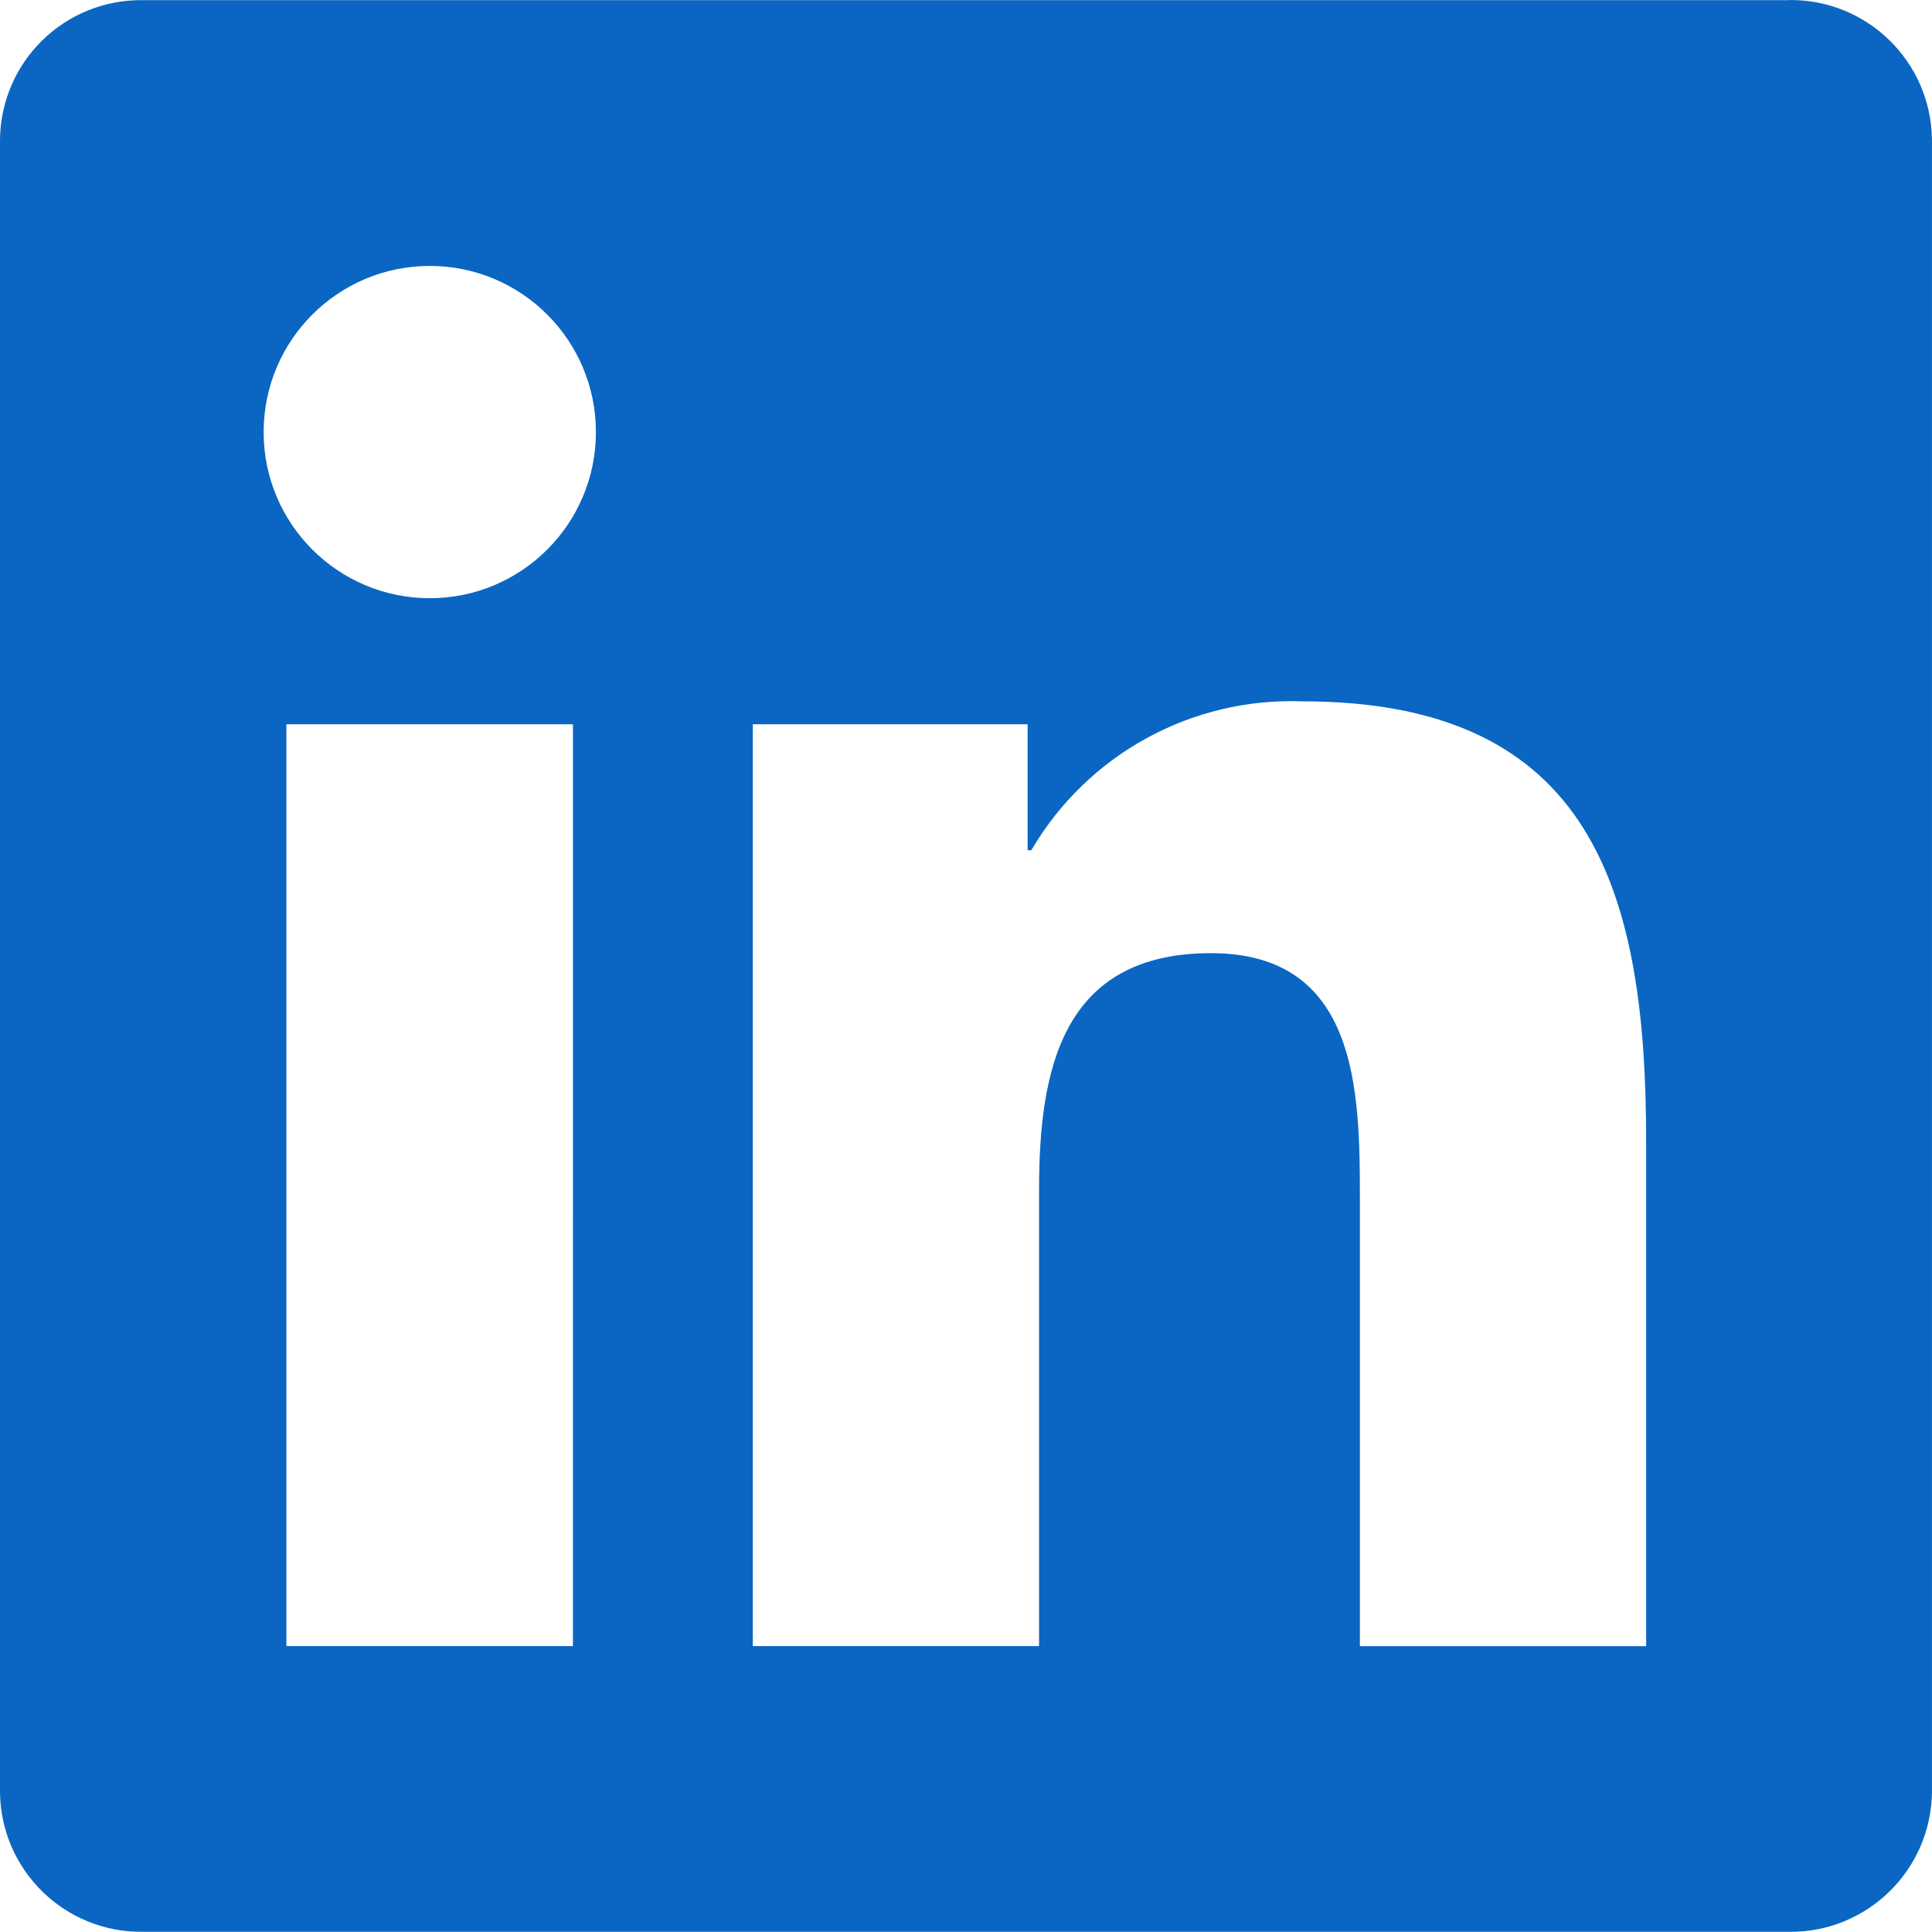
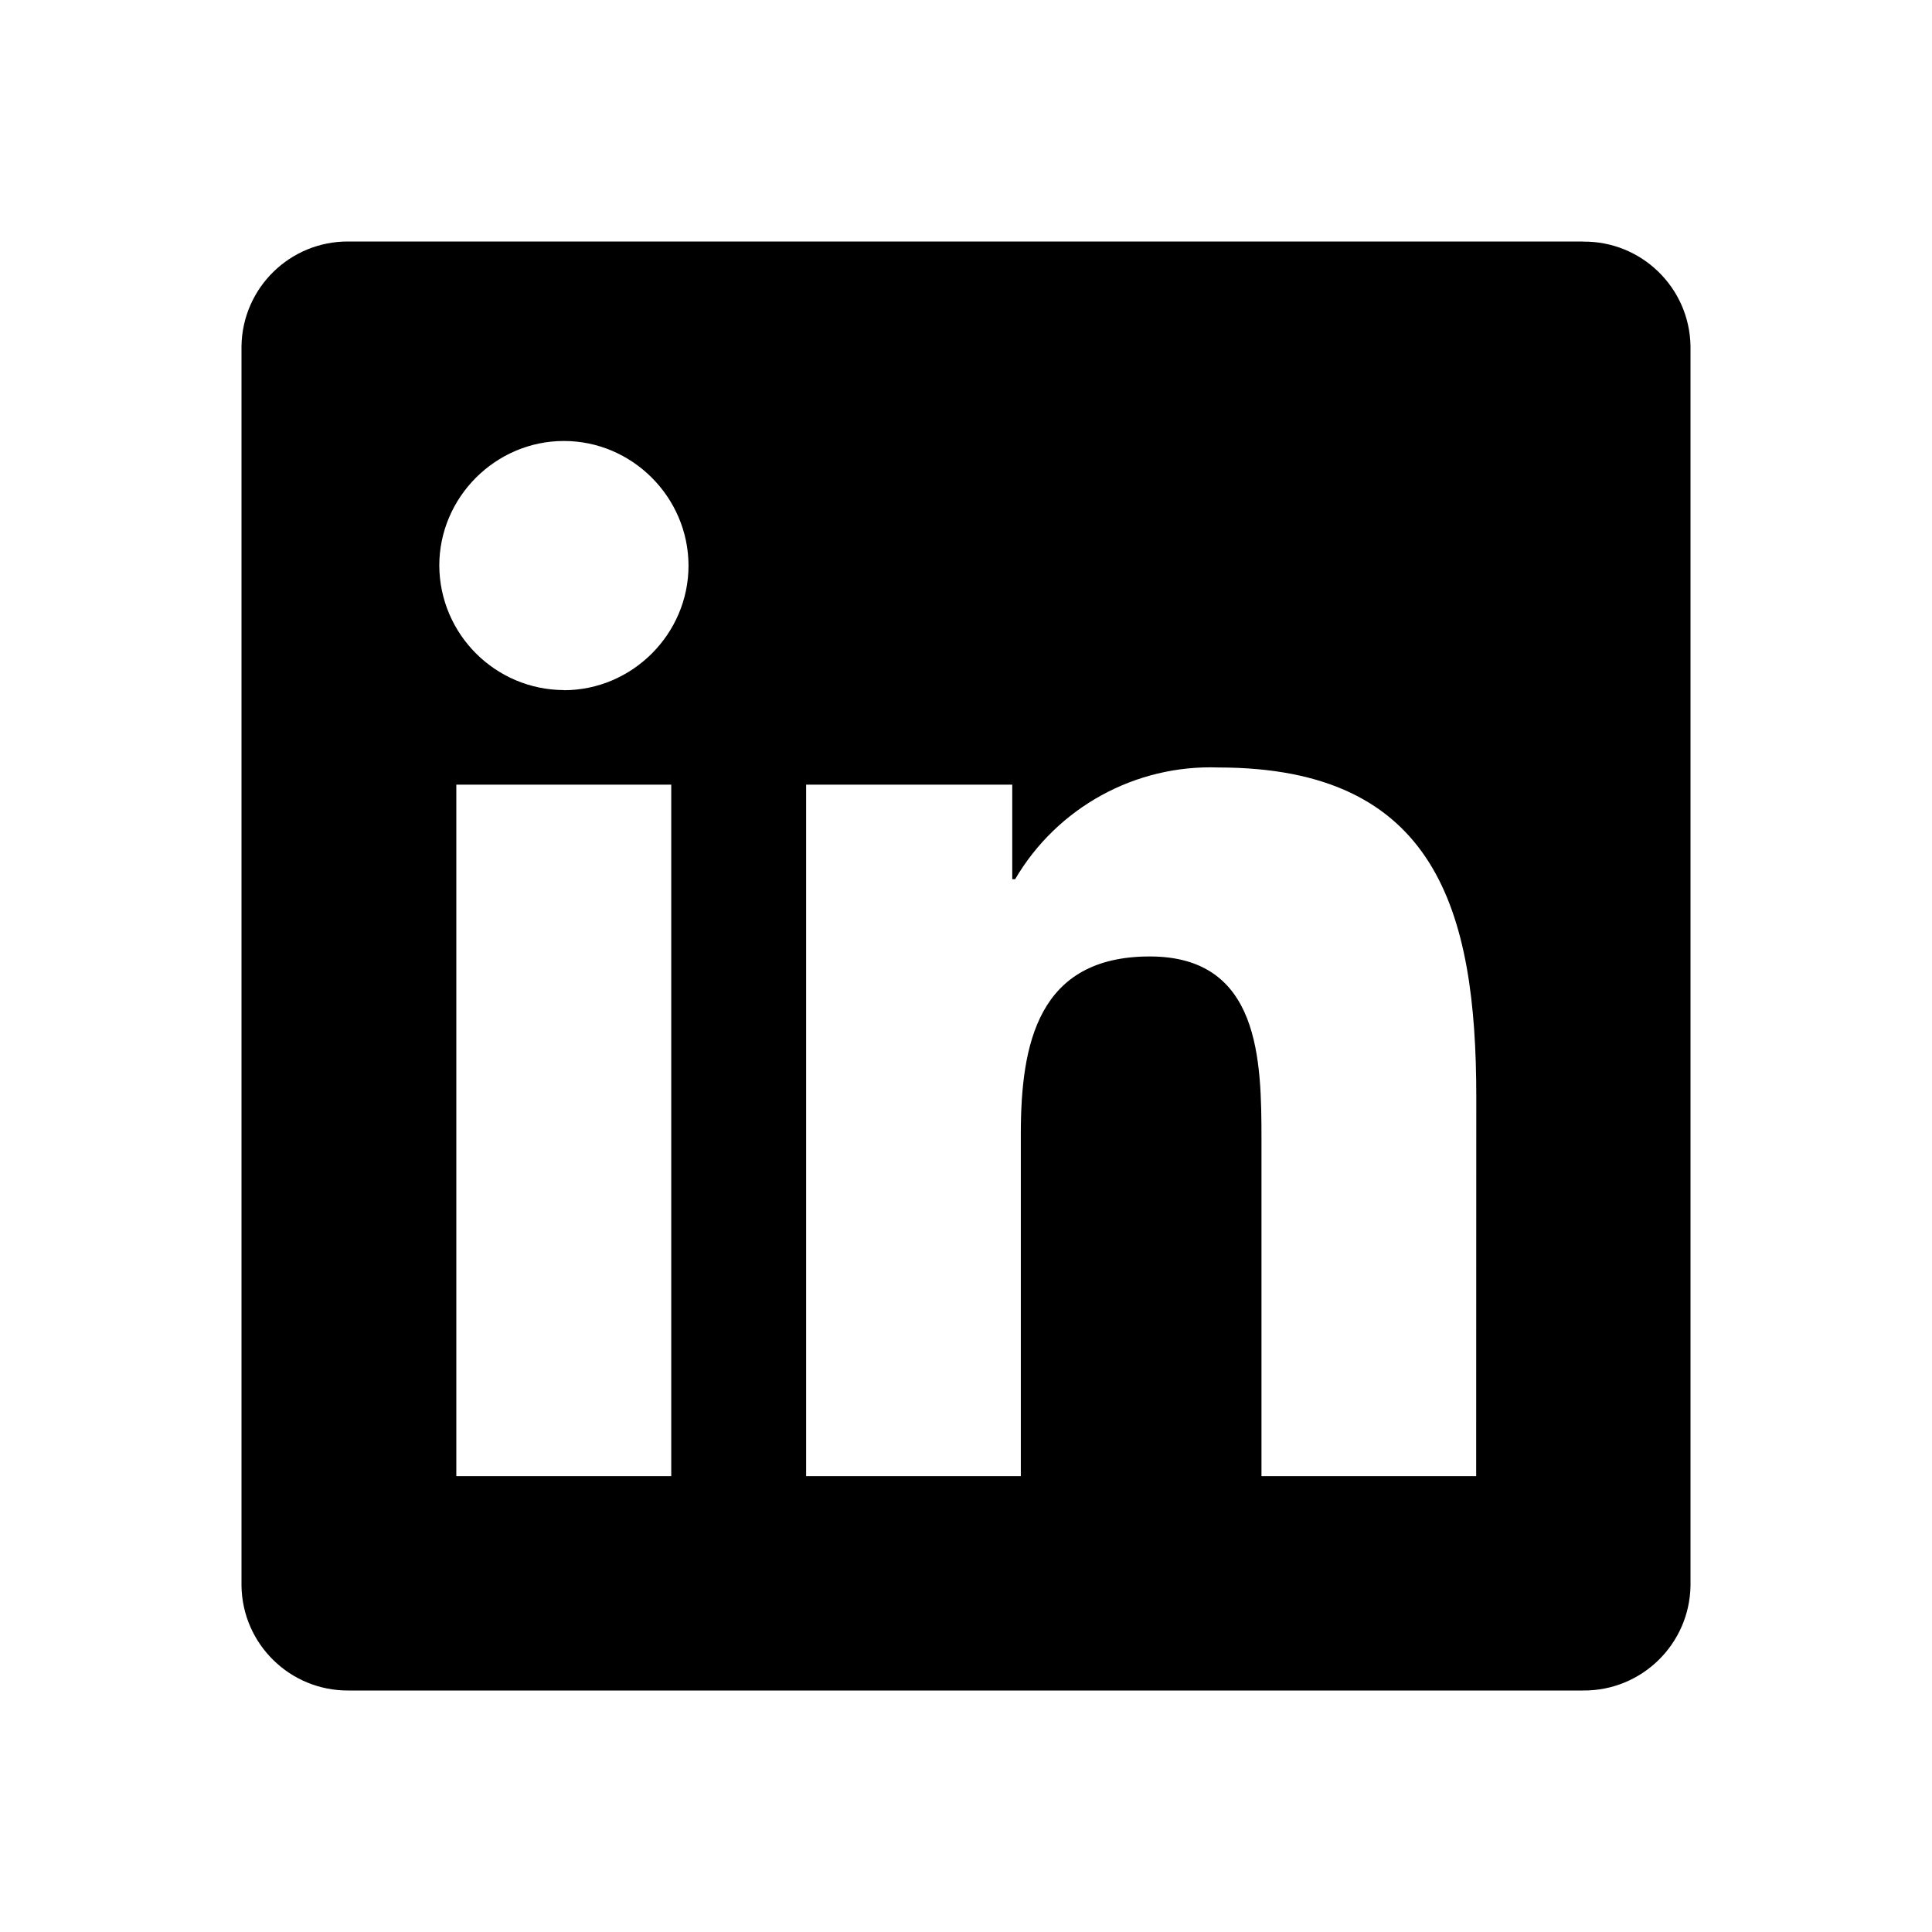
- <svg xmlns="http://www.w3.org/2000/svg" viewBox="0 0 521.33 521.31">
-   <path d="M695.53,695.54H618.29v-121c0-28.85-.52-66-40.18-66-40.23,0-46.39,31.43-46.39,63.88V695.53H454.48V446.77h74.15v34h1a81.27,81.27,0,0,1,73.17-40.18c78.29,0,92.73,51.5,92.73,118.49ZM367.32,412.76a44.83,44.83,0,1,1,44.82-44.83,44.83,44.83,0,0,1-44.82,44.83h0m38.62,282.77H328.62V446.77h77.33ZM734,251.38H289.8A38,38,0,0,0,251.34,289V735a38.07,38.07,0,0,0,38.47,37.62H734A38.15,38.15,0,0,0,772.66,735V288.92A38.12,38.12,0,0,0,734,251.35" transform="translate(-251.34 -251.34)" style="fill:#0a66c2" />
+ <svg xmlns="http://www.w3.org/2000/svg" width="800px" height="800px" viewBox="0 0 16 16" fill="none">
+   <path fill="#000000" d="M12.225 12.225h-1.778V9.44c0-.664-.012-1.519-.925-1.519-.926 0-1.068.724-1.068 1.47v2.834H6.676V6.498h1.707v.783h.024c.348-.594.996-.95 1.684-.925 1.802 0 2.135 1.185 2.135 2.728l-.001 3.14zM4.67 5.715a1.037 1.037 0 01-1.032-1.031c0-.566.466-1.032 1.032-1.032.566 0 1.031.466 1.032 1.032 0 .566-.466 1.032-1.032 1.032zm.889 6.51h-1.78V6.498h1.78v5.727zM13.11 2H2.885A.88.88 0 002 2.866v10.268a.88.88 0 00.885.866h10.226a.882.882 0 00.889-.866V2.865a.88.88 0 00-.889-.864z" />
</svg>
